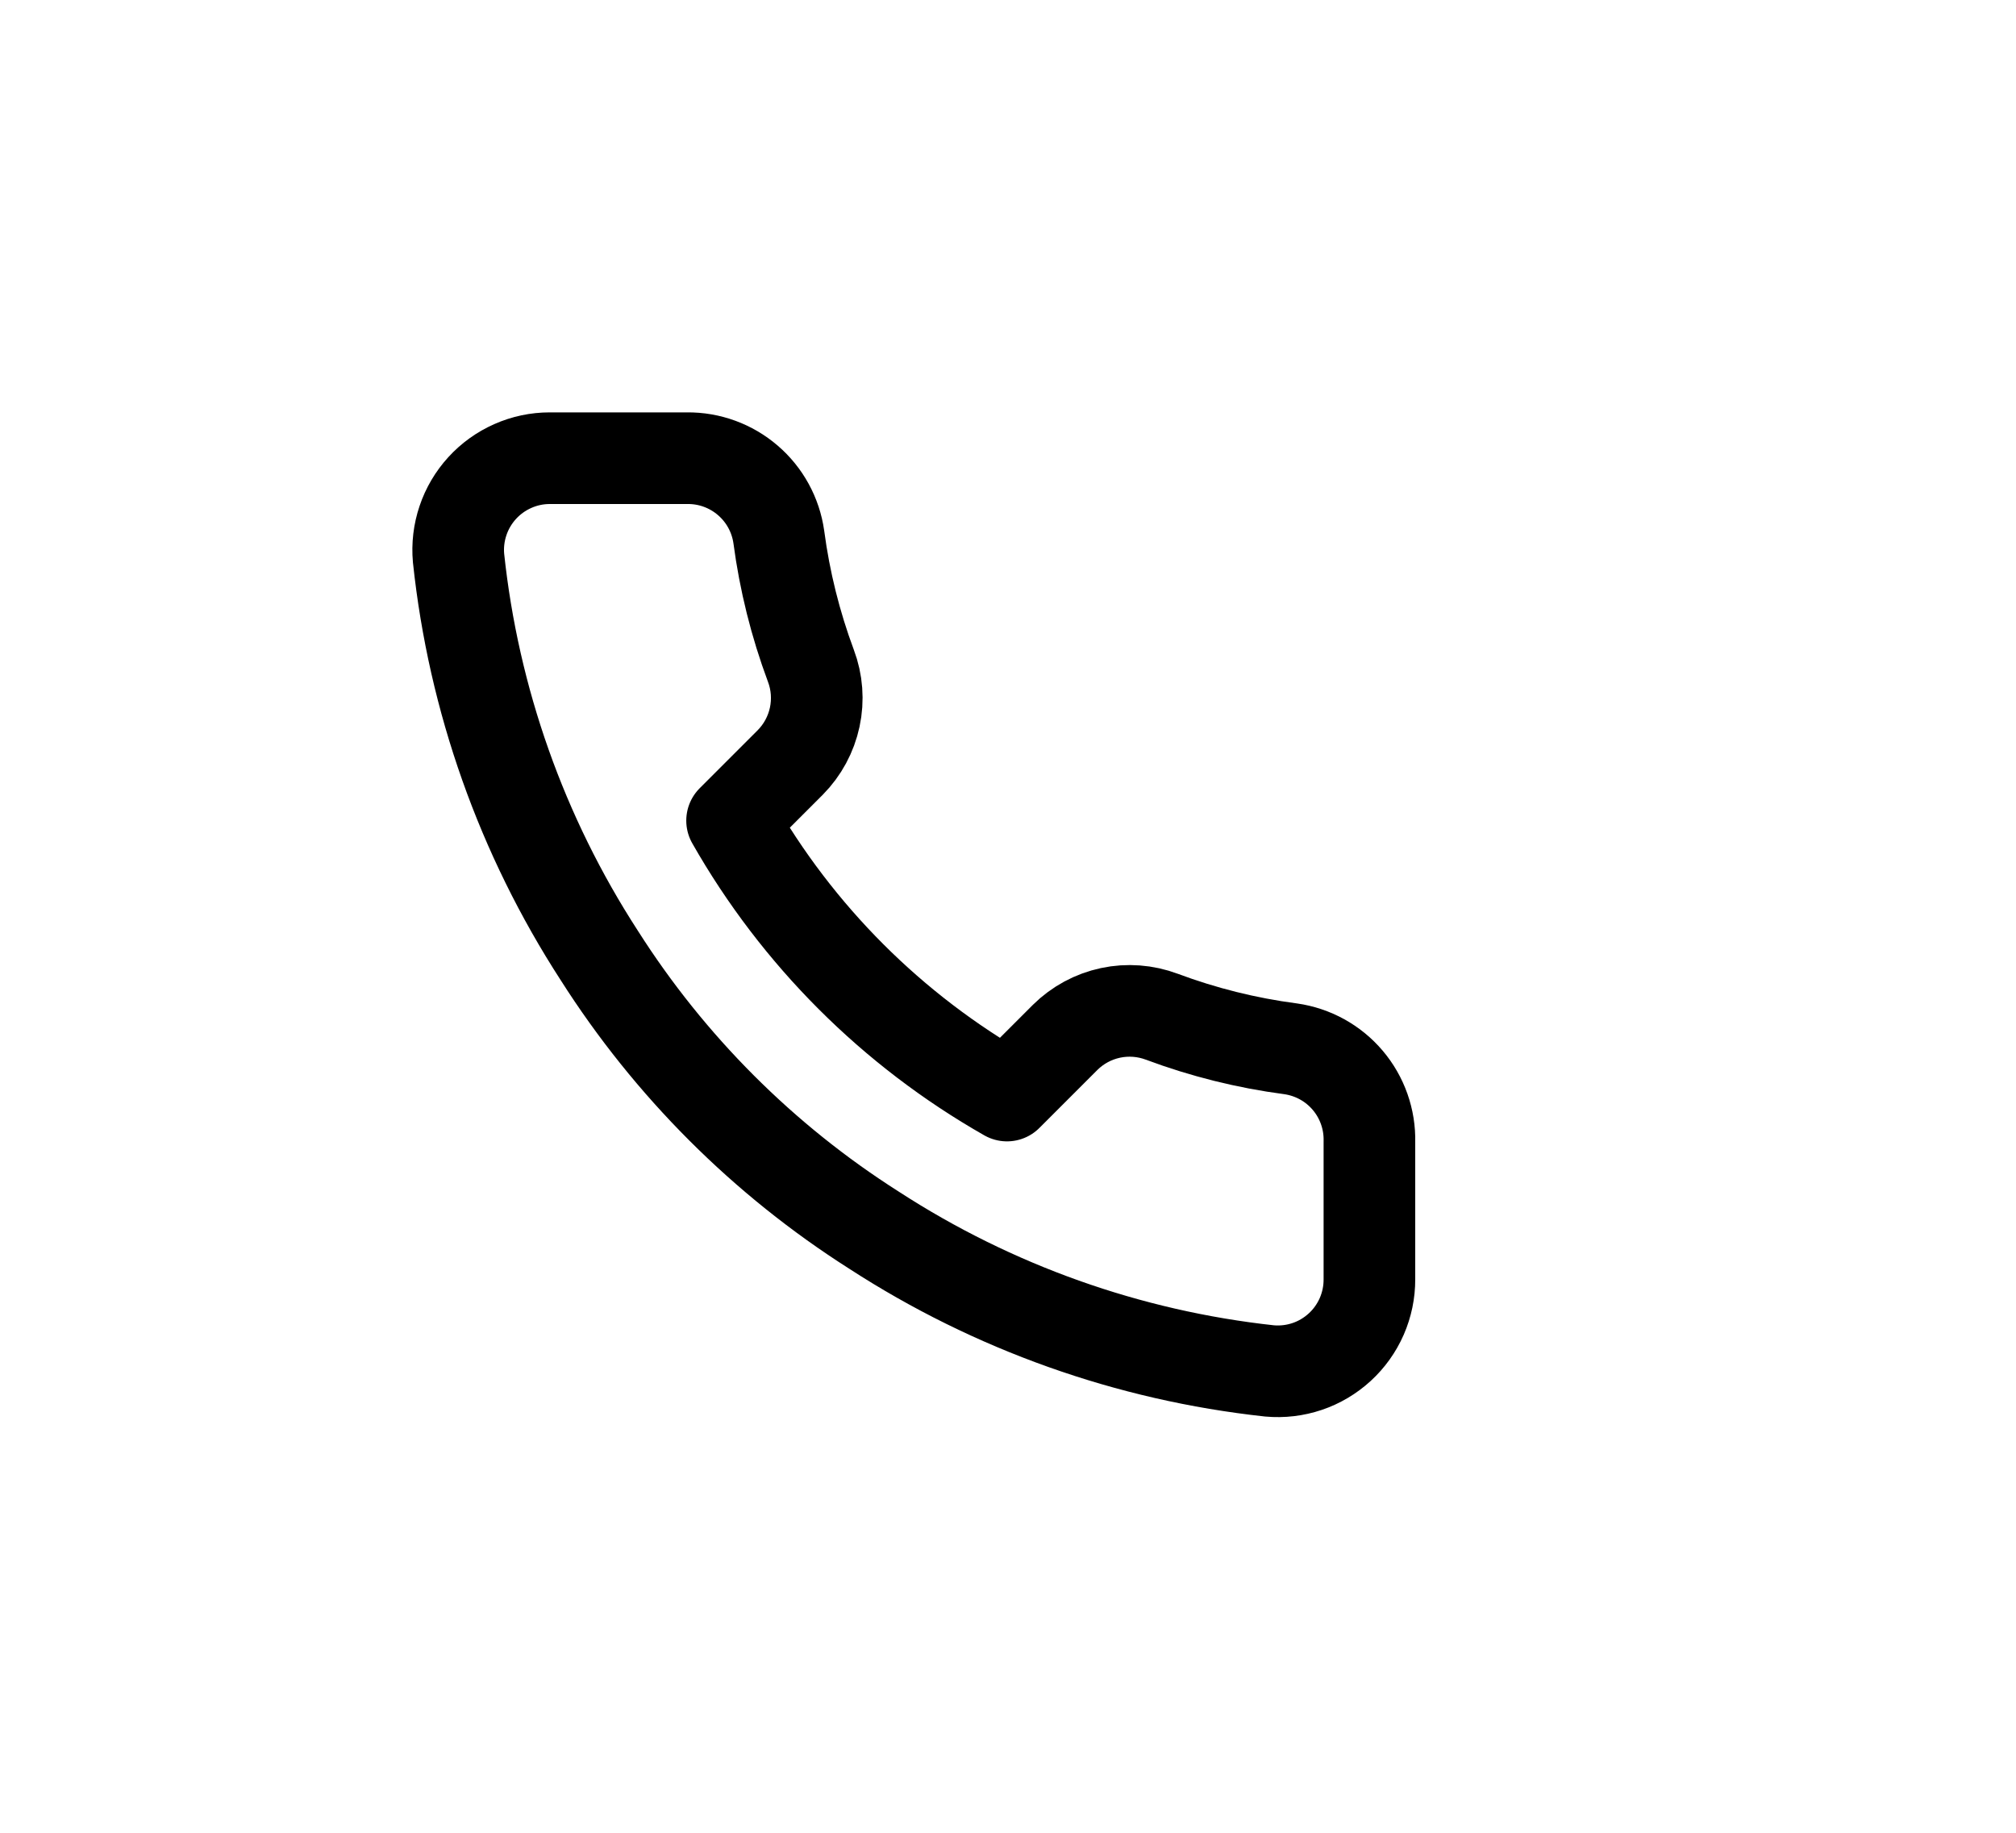
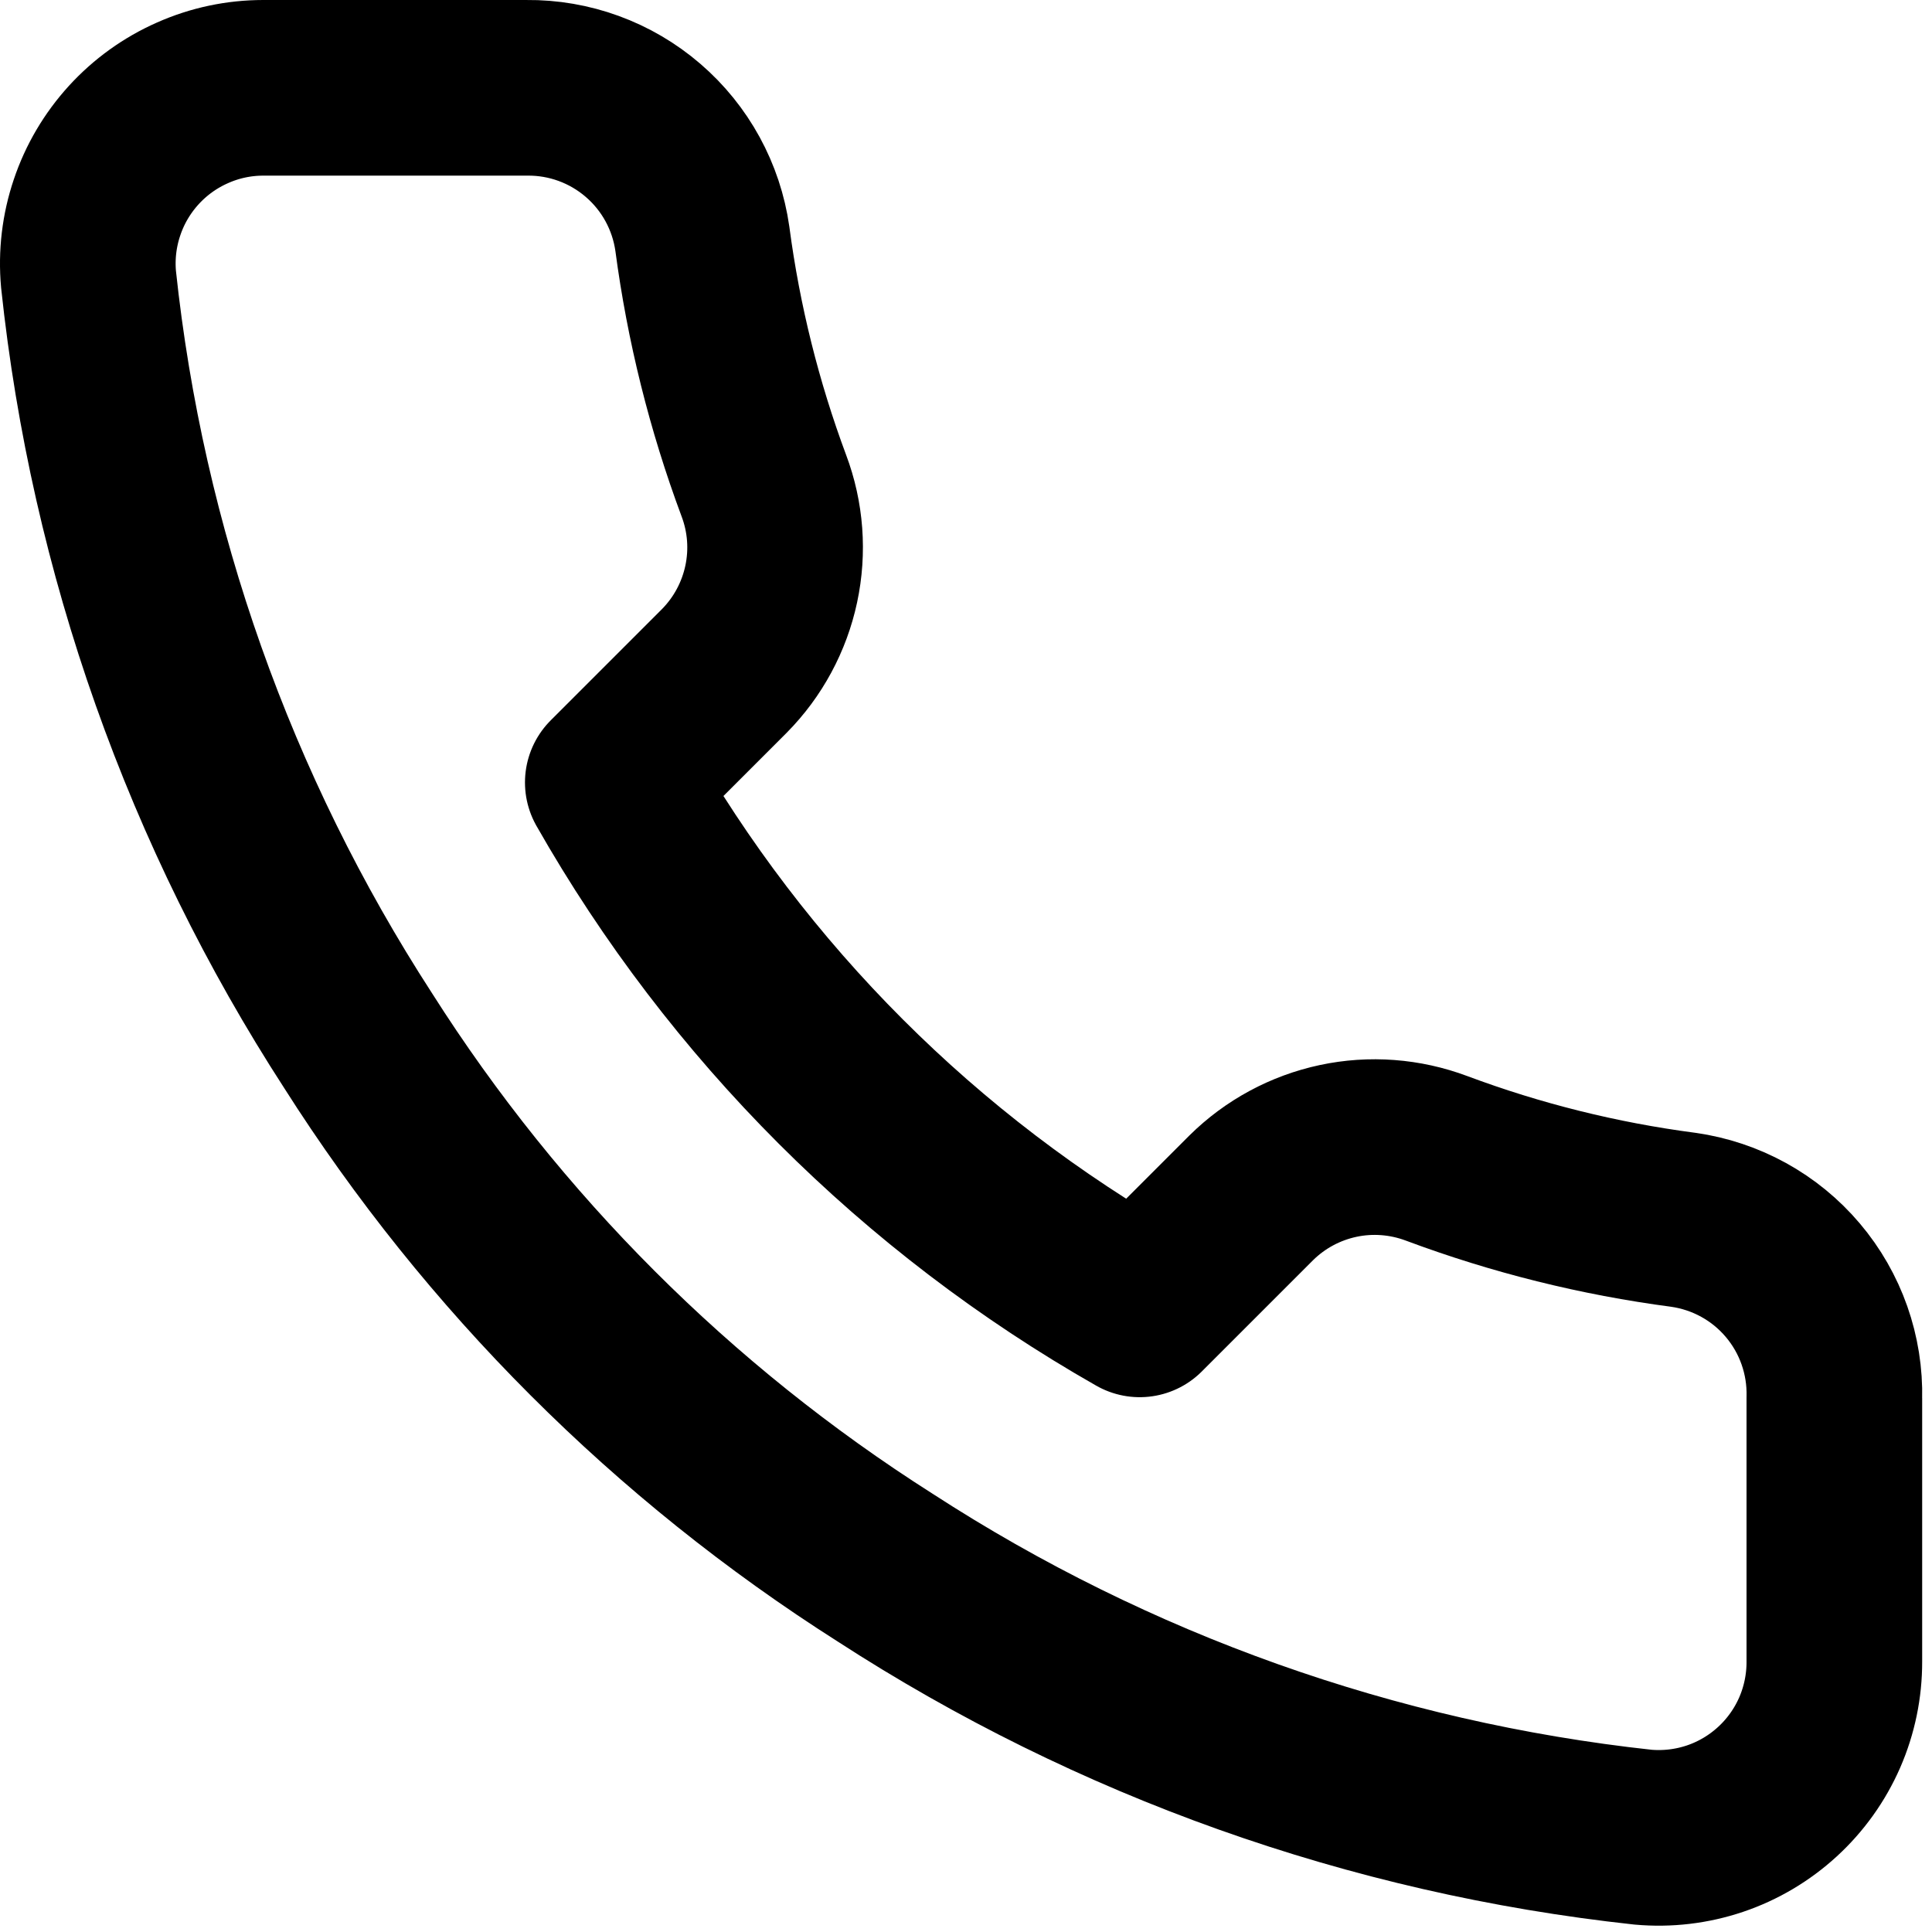
- <svg xmlns="http://www.w3.org/2000/svg" width="44" height="40" viewBox="0 0 44 40" fill="none">
-   <path d="M29.888 24.92V27.92C29.889 28.199 29.832 28.474 29.721 28.729C29.609 28.985 29.445 29.214 29.24 29.402C29.035 29.59 28.793 29.734 28.529 29.823C28.265 29.912 27.985 29.945 27.708 29.92C24.631 29.586 21.675 28.534 19.078 26.85C16.662 25.315 14.614 23.266 13.078 20.85C11.388 18.241 10.336 15.271 10.008 12.18C9.983 11.904 10.016 11.625 10.105 11.362C10.193 11.099 10.336 10.857 10.523 10.652C10.71 10.447 10.938 10.283 11.192 10.171C11.446 10.058 11.72 10 11.998 10H14.998C15.483 9.995 15.954 10.167 16.322 10.484C16.69 10.8 16.93 11.239 16.998 11.72C17.125 12.68 17.36 13.623 17.698 14.53C17.833 14.888 17.862 15.277 17.782 15.651C17.702 16.025 17.517 16.368 17.248 16.64L15.978 17.91C17.402 20.414 19.475 22.486 21.978 23.91L23.248 22.64C23.52 22.371 23.863 22.186 24.237 22.106C24.611 22.026 25 22.056 25.358 22.19C26.265 22.529 27.208 22.764 28.168 22.89C28.654 22.959 29.098 23.203 29.415 23.578C29.732 23.952 29.9 24.43 29.888 24.92Z" stroke="black" stroke-width="2" stroke-linecap="round" stroke-linejoin="round" />
+ <svg xmlns="http://www.w3.org/2000/svg" width="22" height="22" viewBox="0 0 22 22" fill="none">
+   <path d="M20.888 15.92V18.92C20.889 19.199 20.832 19.474 20.721 19.729C20.609 19.985 20.445 20.214 20.24 20.402C20.035 20.59 19.793 20.734 19.529 20.823C19.265 20.912 18.985 20.945 18.708 20.92C15.631 20.586 12.675 19.534 10.078 17.85C7.662 16.315 5.613 14.266 4.078 11.85C2.388 9.241 1.336 6.271 1.008 3.18C0.983 2.904 1.016 2.625 1.105 2.362C1.193 2.099 1.336 1.857 1.523 1.652C1.71 1.447 1.938 1.283 2.192 1.171C2.446 1.058 2.72 1 2.998 1H5.998C6.483 0.995 6.954 1.167 7.322 1.484C7.69 1.8 7.93 2.24 7.998 2.72C8.125 3.68 8.36 4.623 8.698 5.53C8.833 5.888 8.862 6.277 8.782 6.651C8.702 7.025 8.517 7.368 8.248 7.64L6.978 8.91C8.402 11.414 10.475 13.486 12.978 14.91L14.248 13.64C14.52 13.371 14.863 13.186 15.237 13.106C15.611 13.026 16 13.056 16.358 13.19C17.265 13.529 18.208 13.764 19.168 13.89C19.654 13.959 20.098 14.203 20.415 14.578C20.732 14.952 20.9 15.43 20.888 15.92Z" stroke="black" stroke-width="2" stroke-linecap="round" stroke-linejoin="round" />
</svg>
